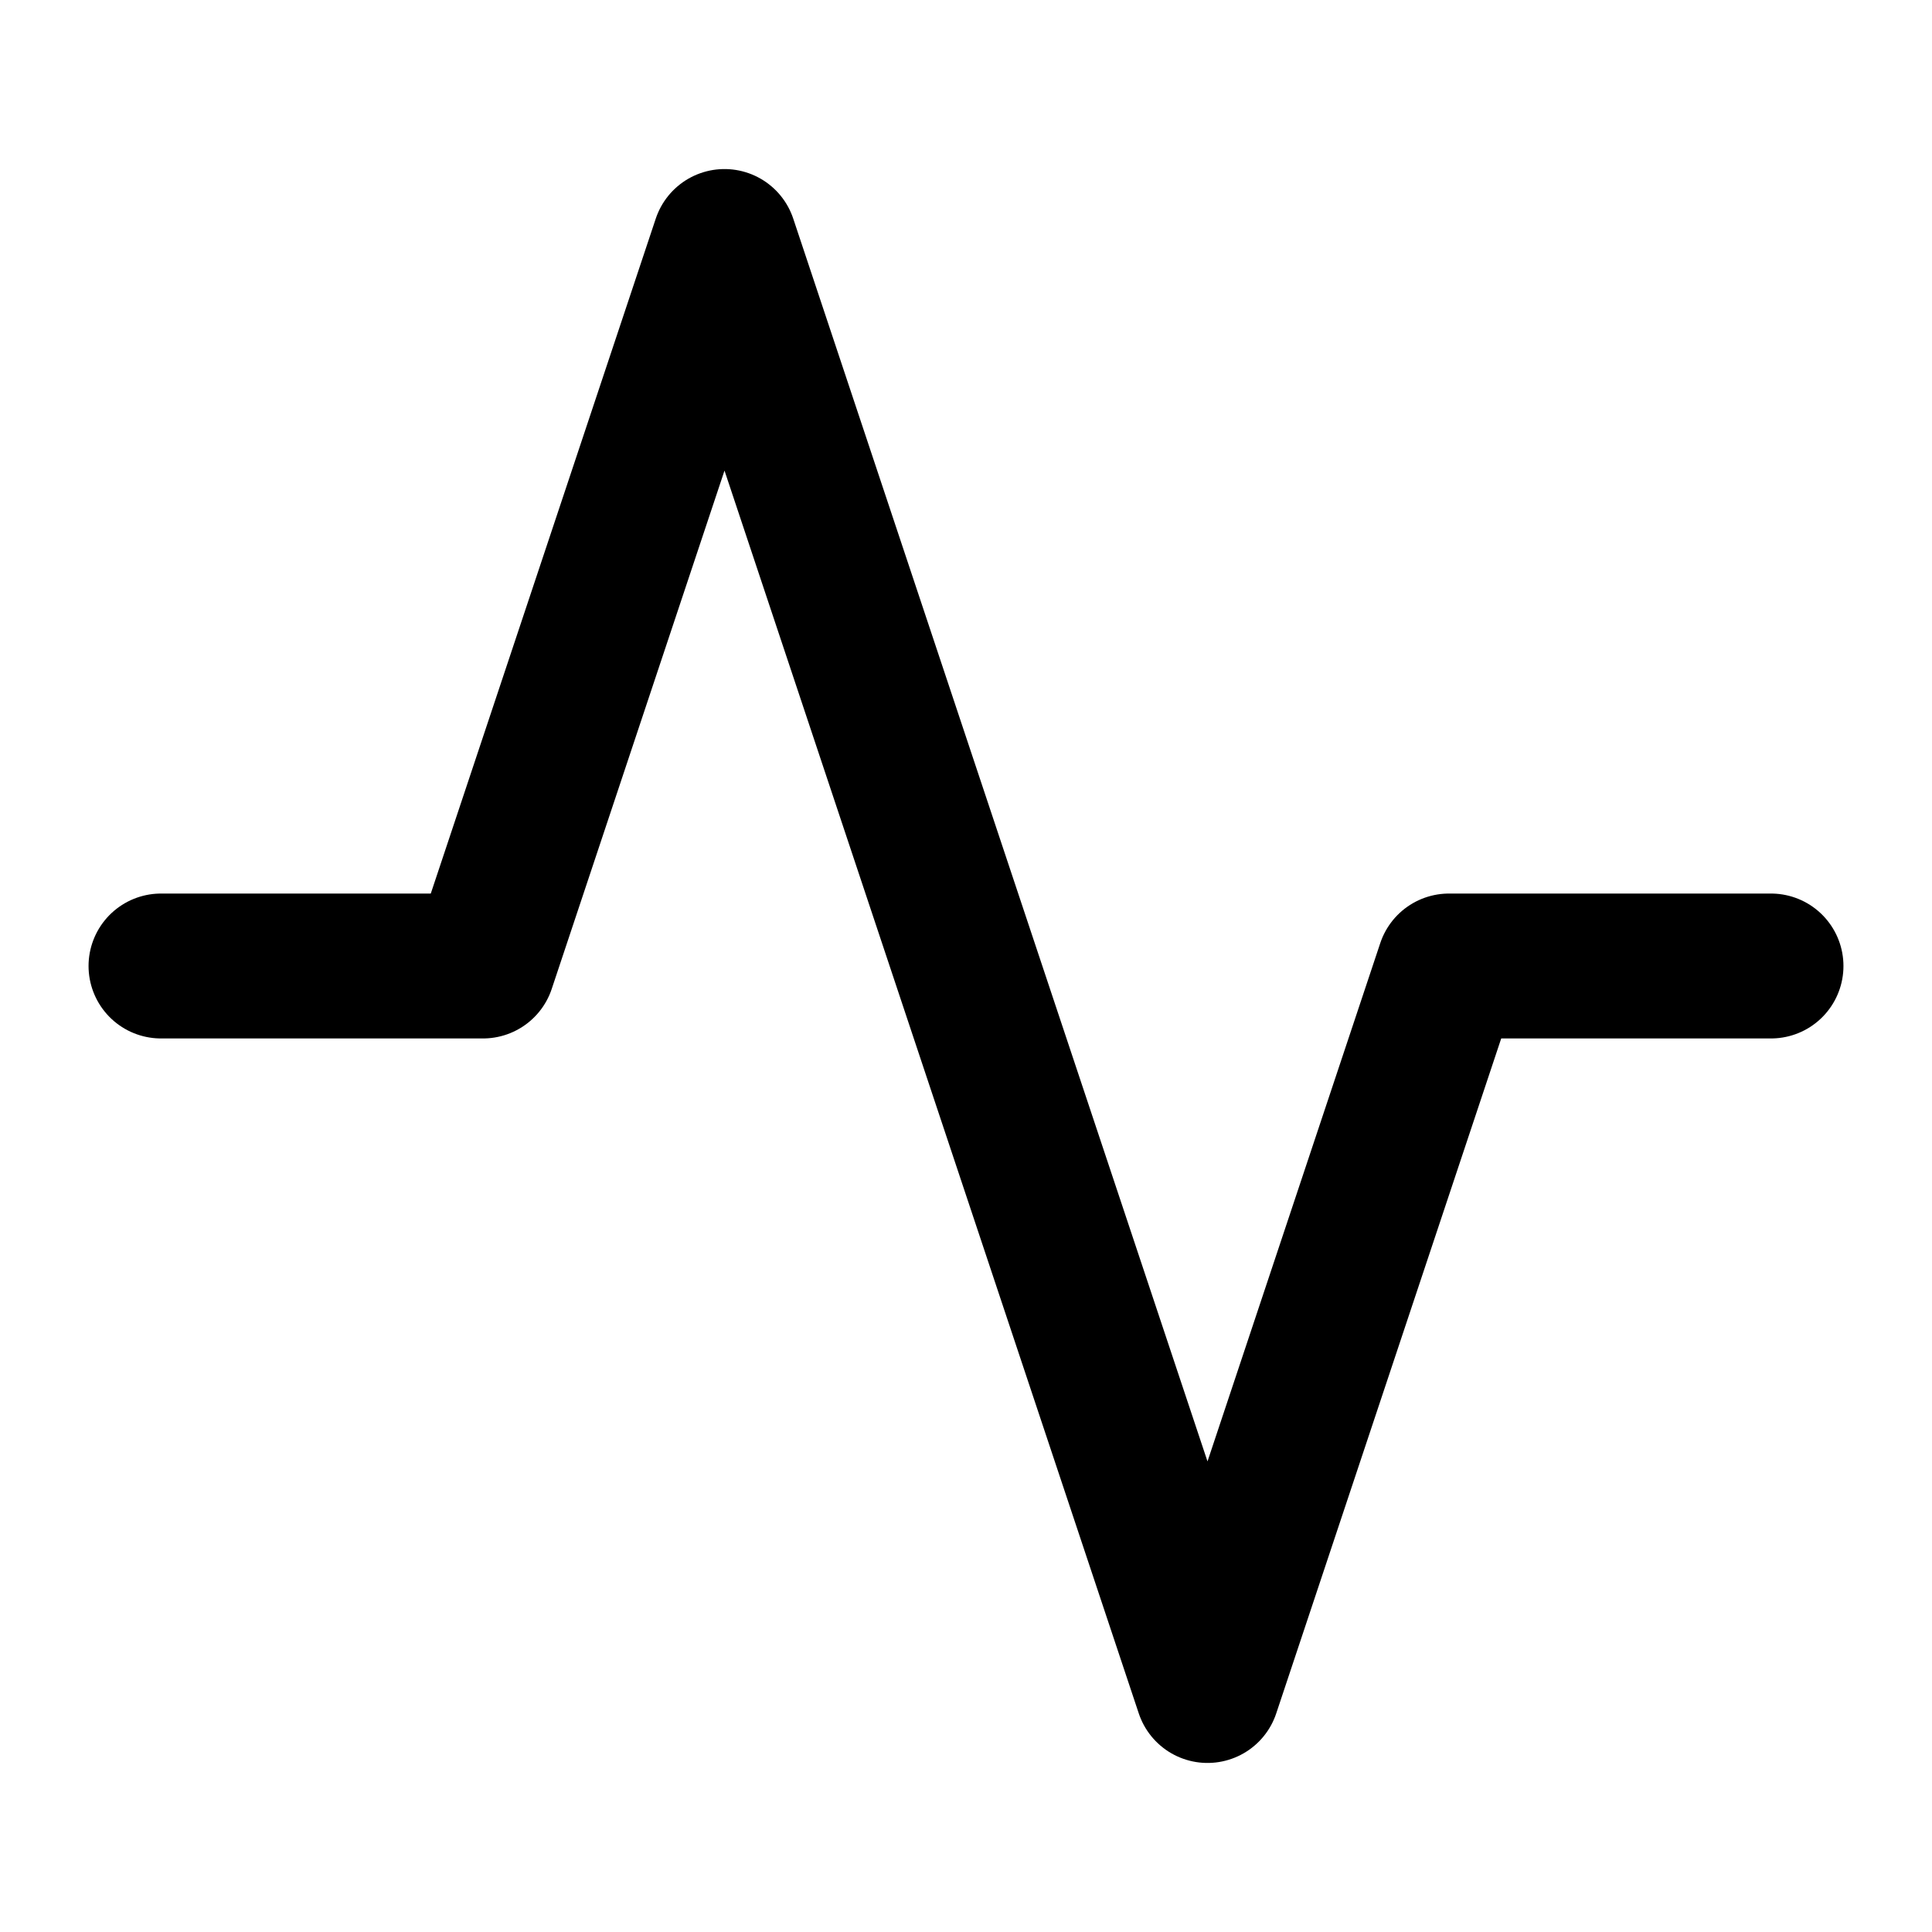
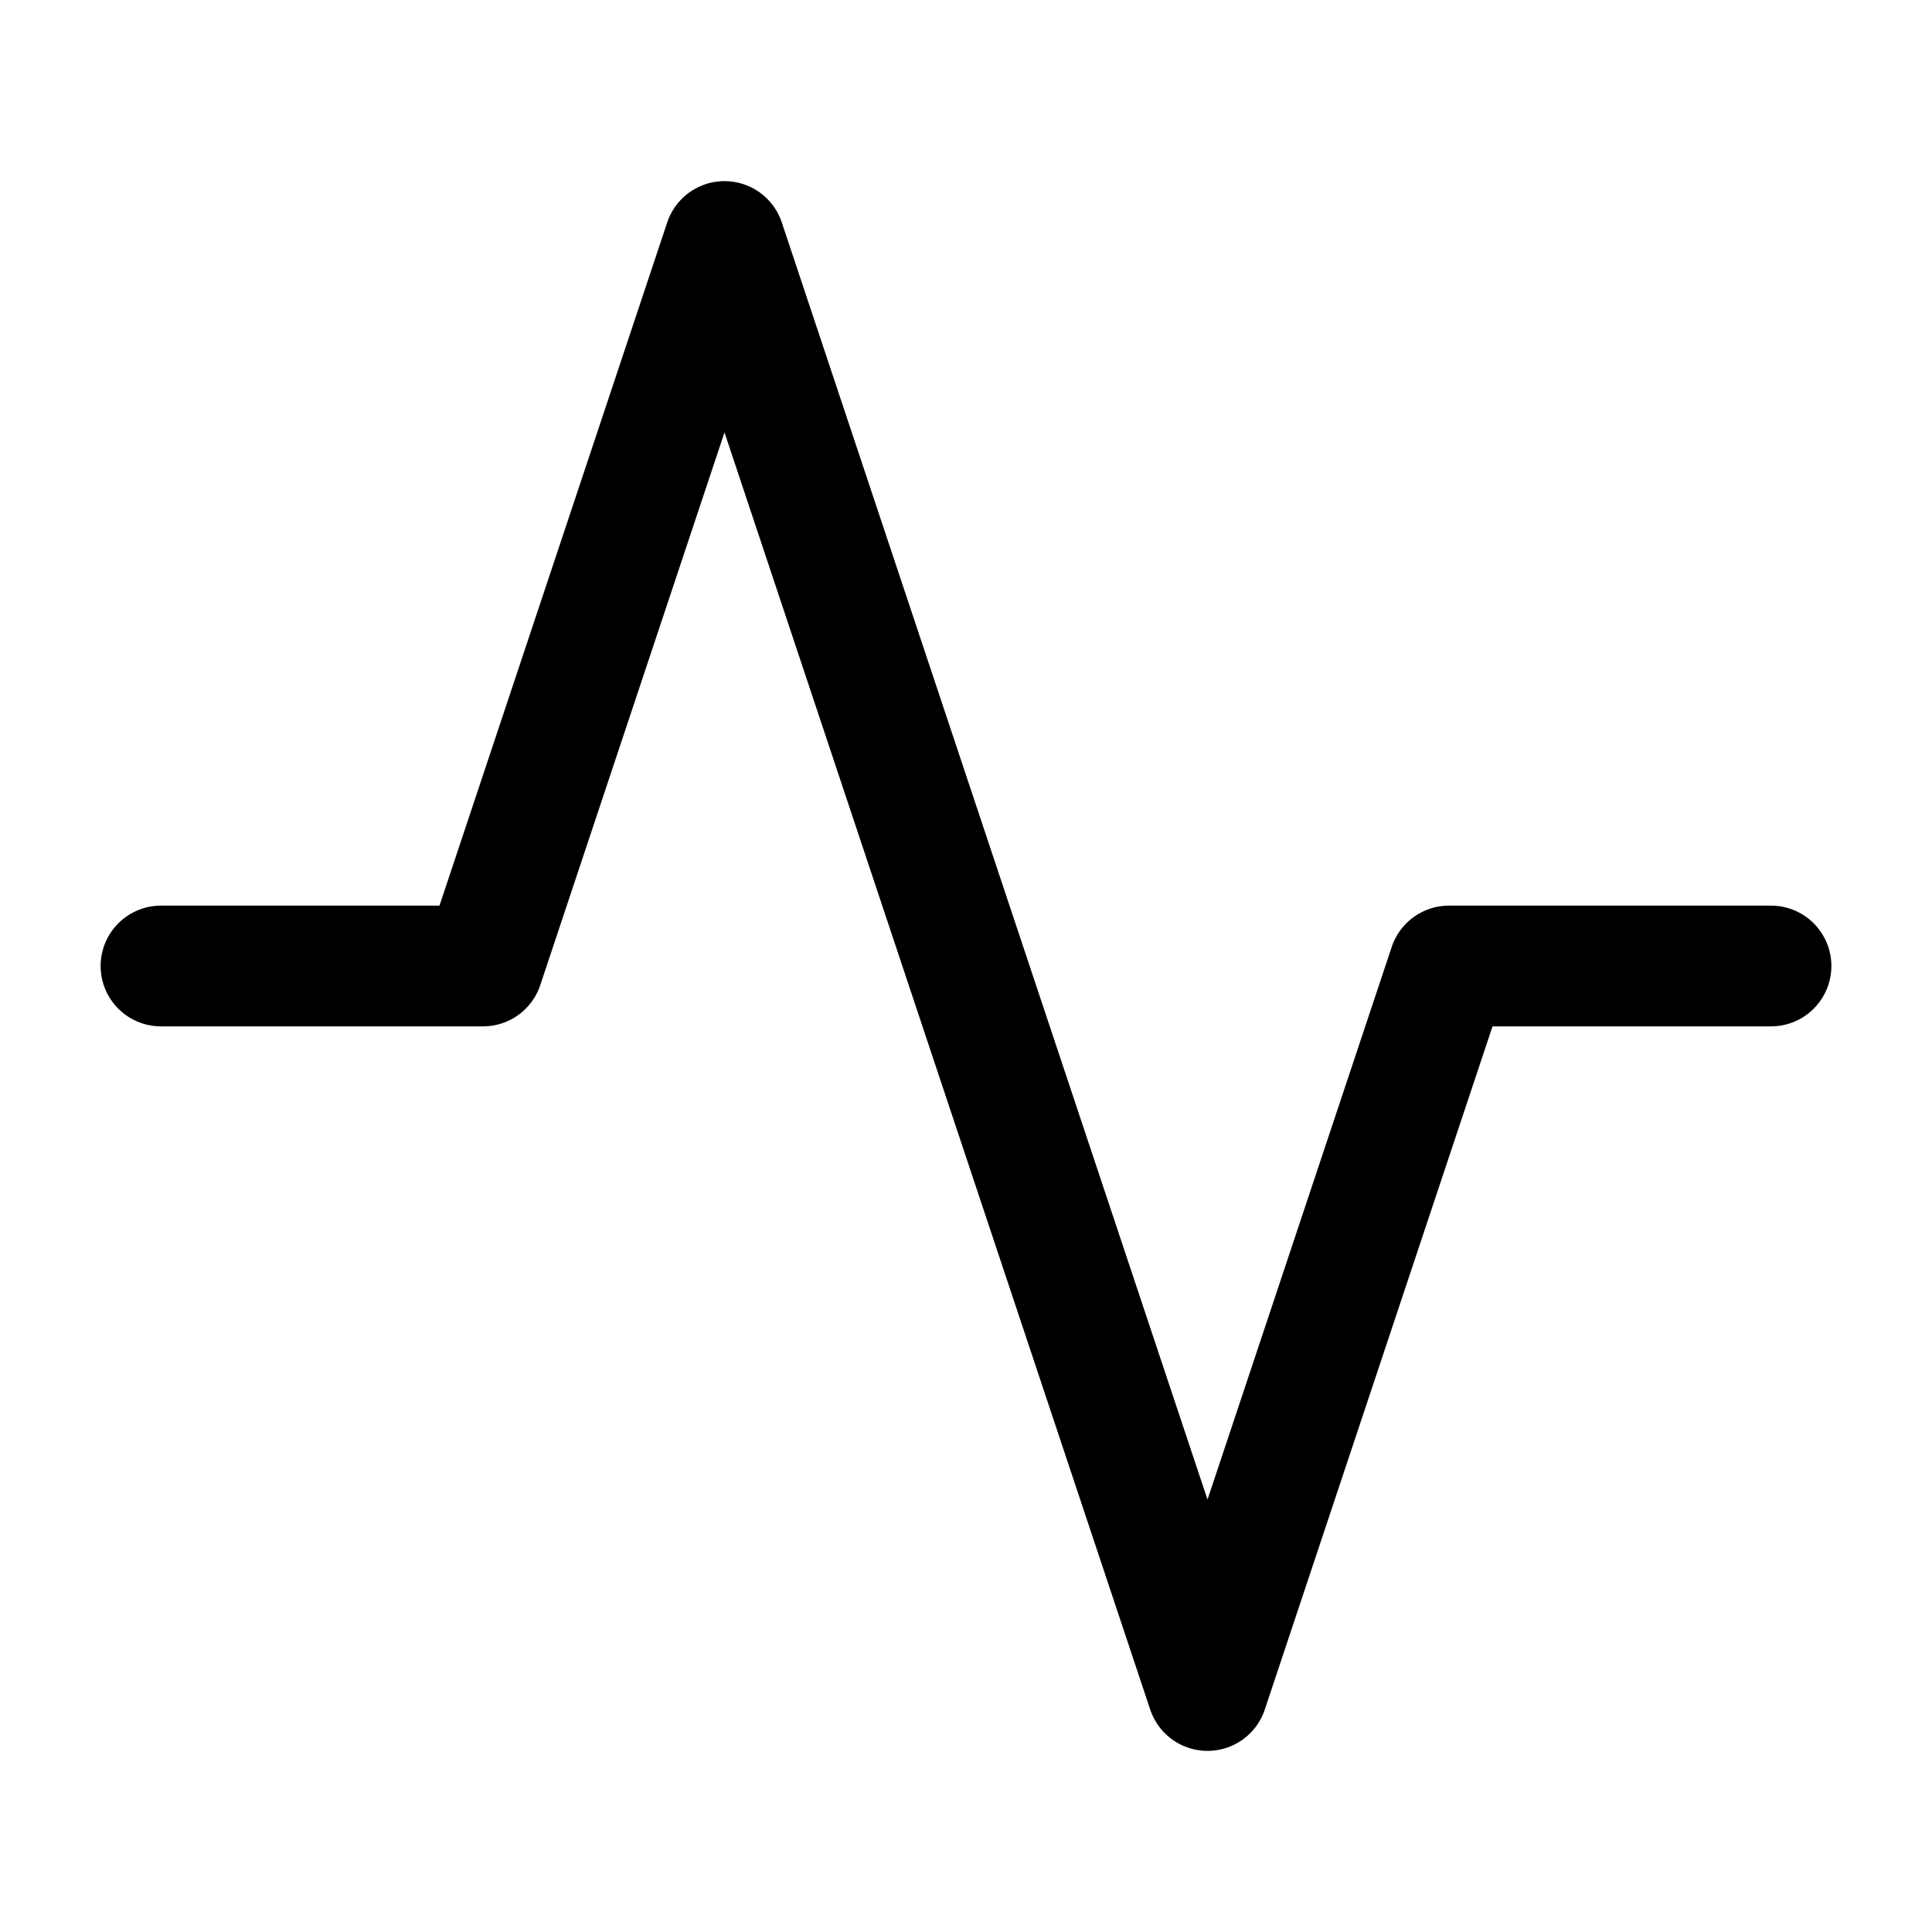
- <svg xmlns="http://www.w3.org/2000/svg" class="" viewBox="0 0 24 24" fill="none" stroke="currentColor" stroke-width="1.8" aria-hidden="true">
+ <svg xmlns="http://www.w3.org/2000/svg" class="" viewBox="0 0 24 24" fill="none" stroke="currentColor" stroke-width="1.5" aria-hidden="true">
  <path d="M2 12h4l3-9 6 18 3-9h4" stroke-linecap="round" stroke-linejoin="round" />
</svg>
